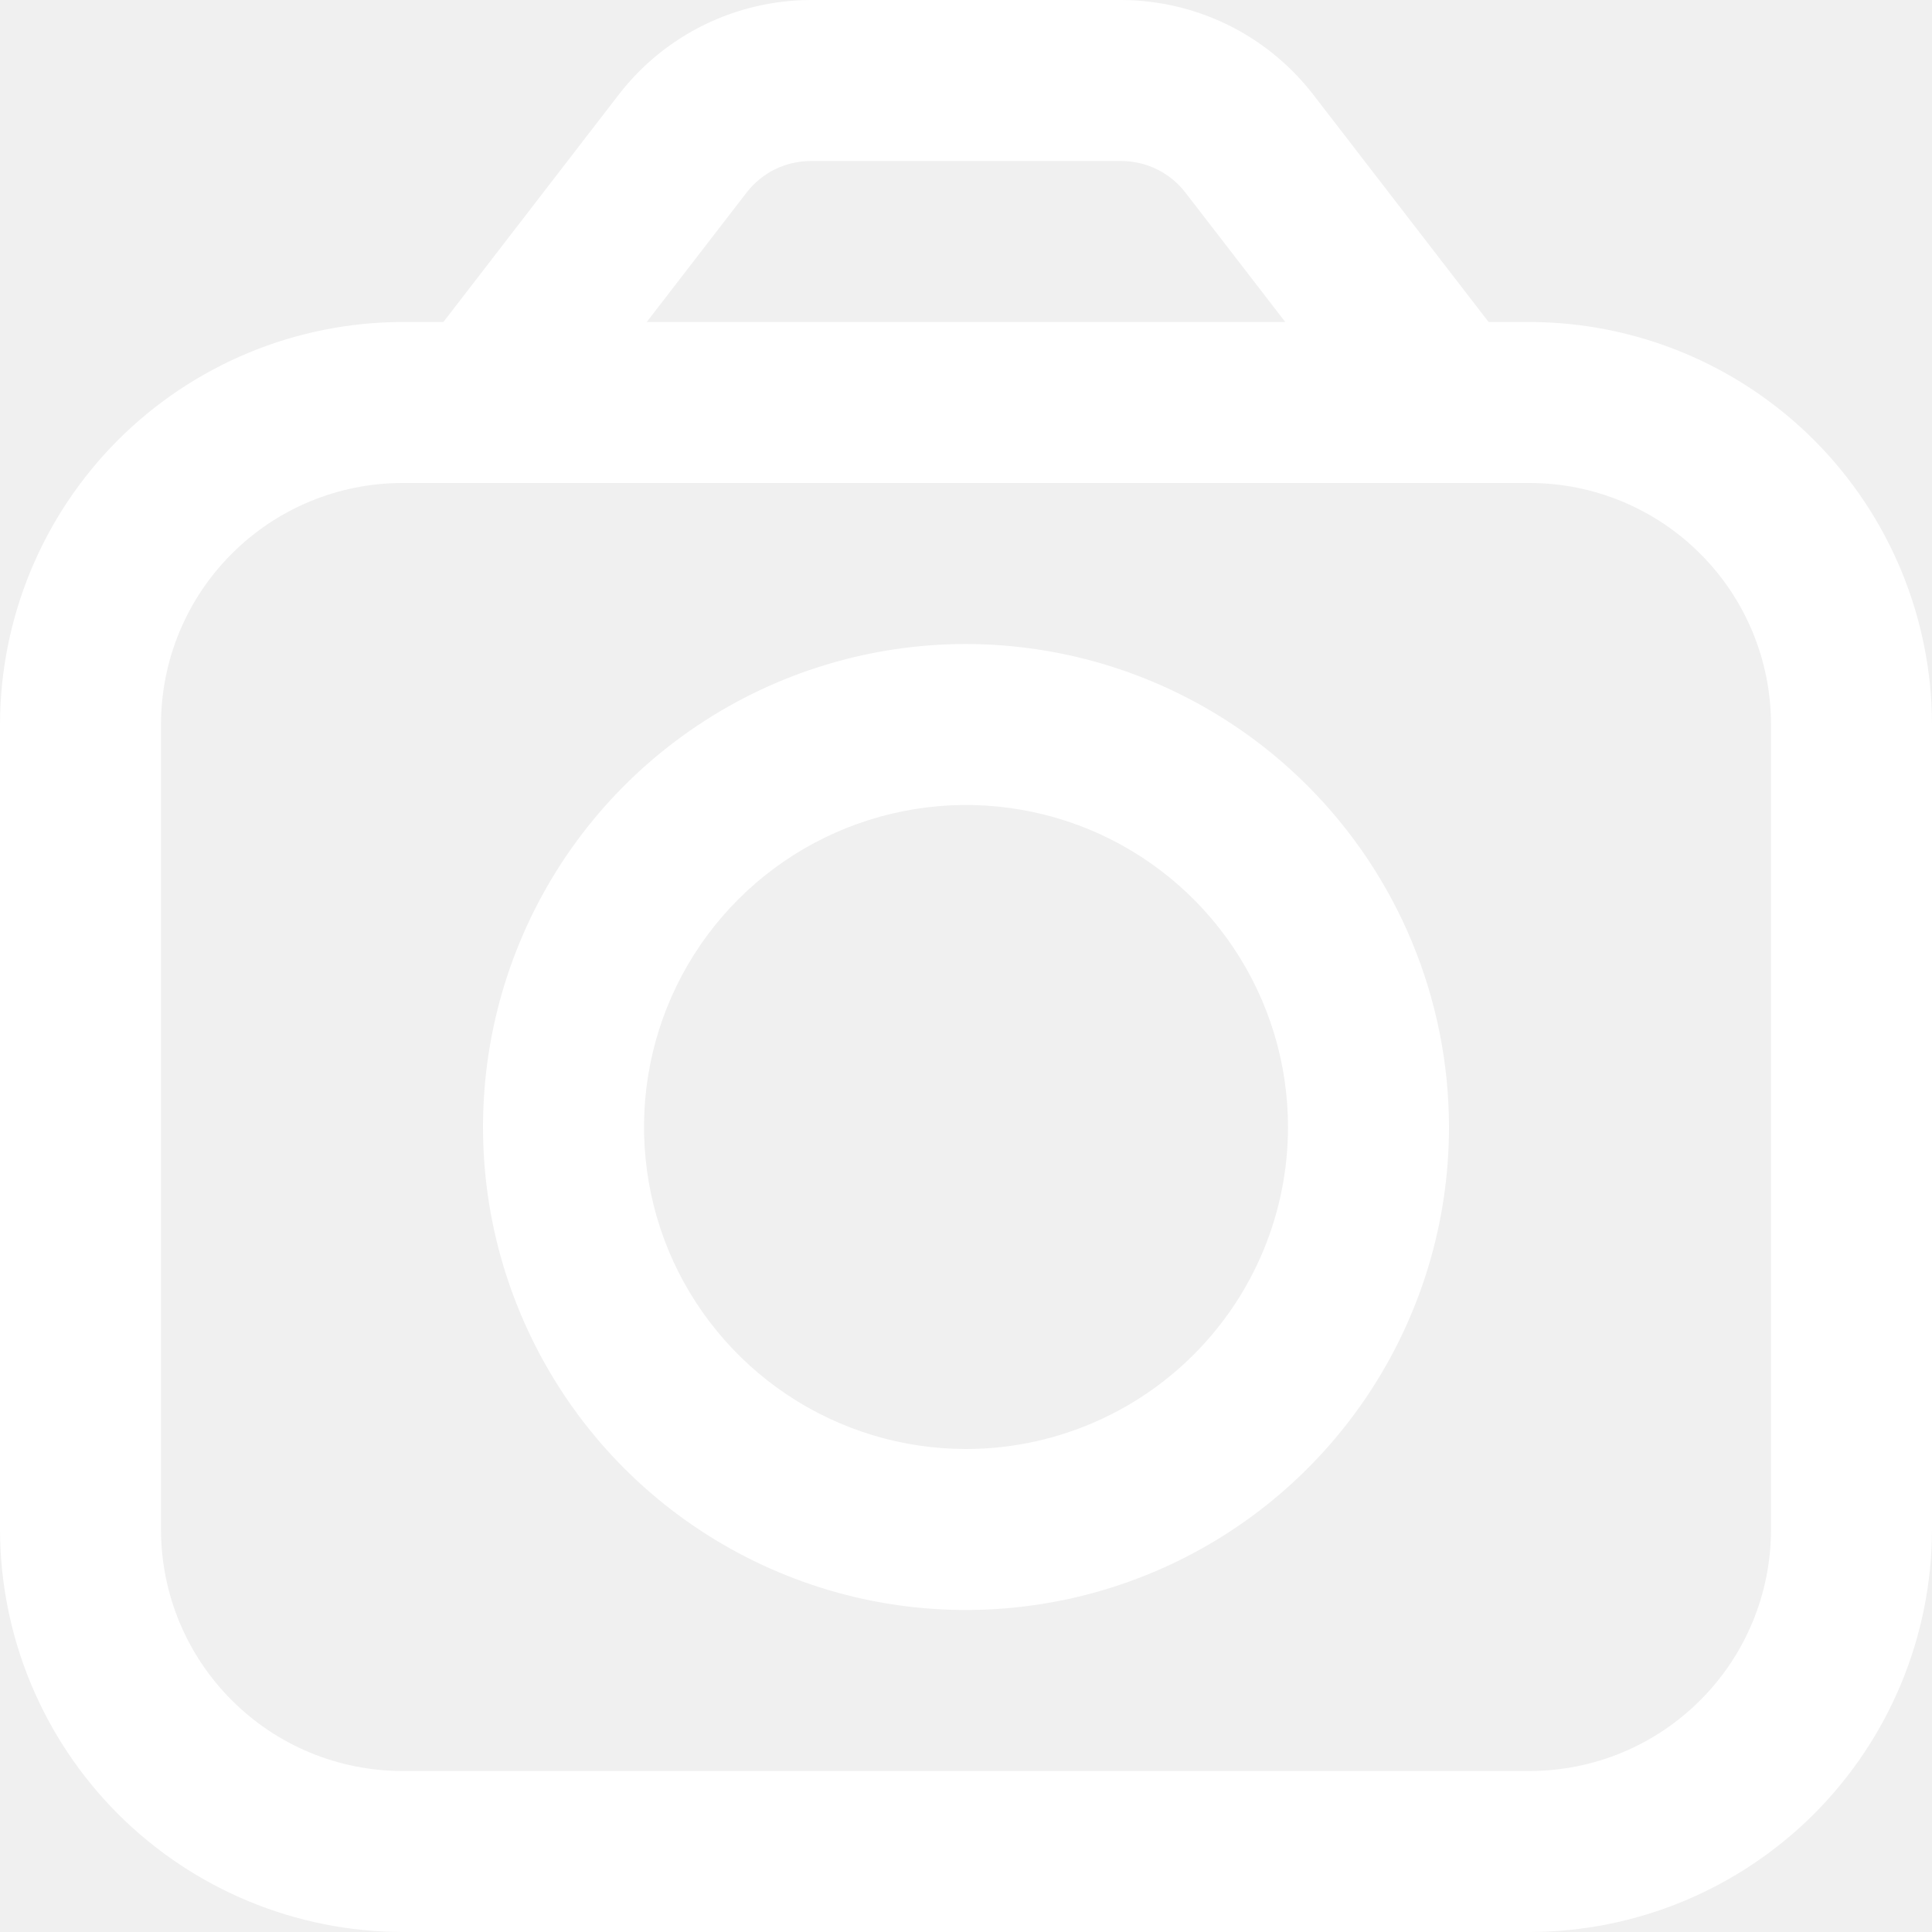
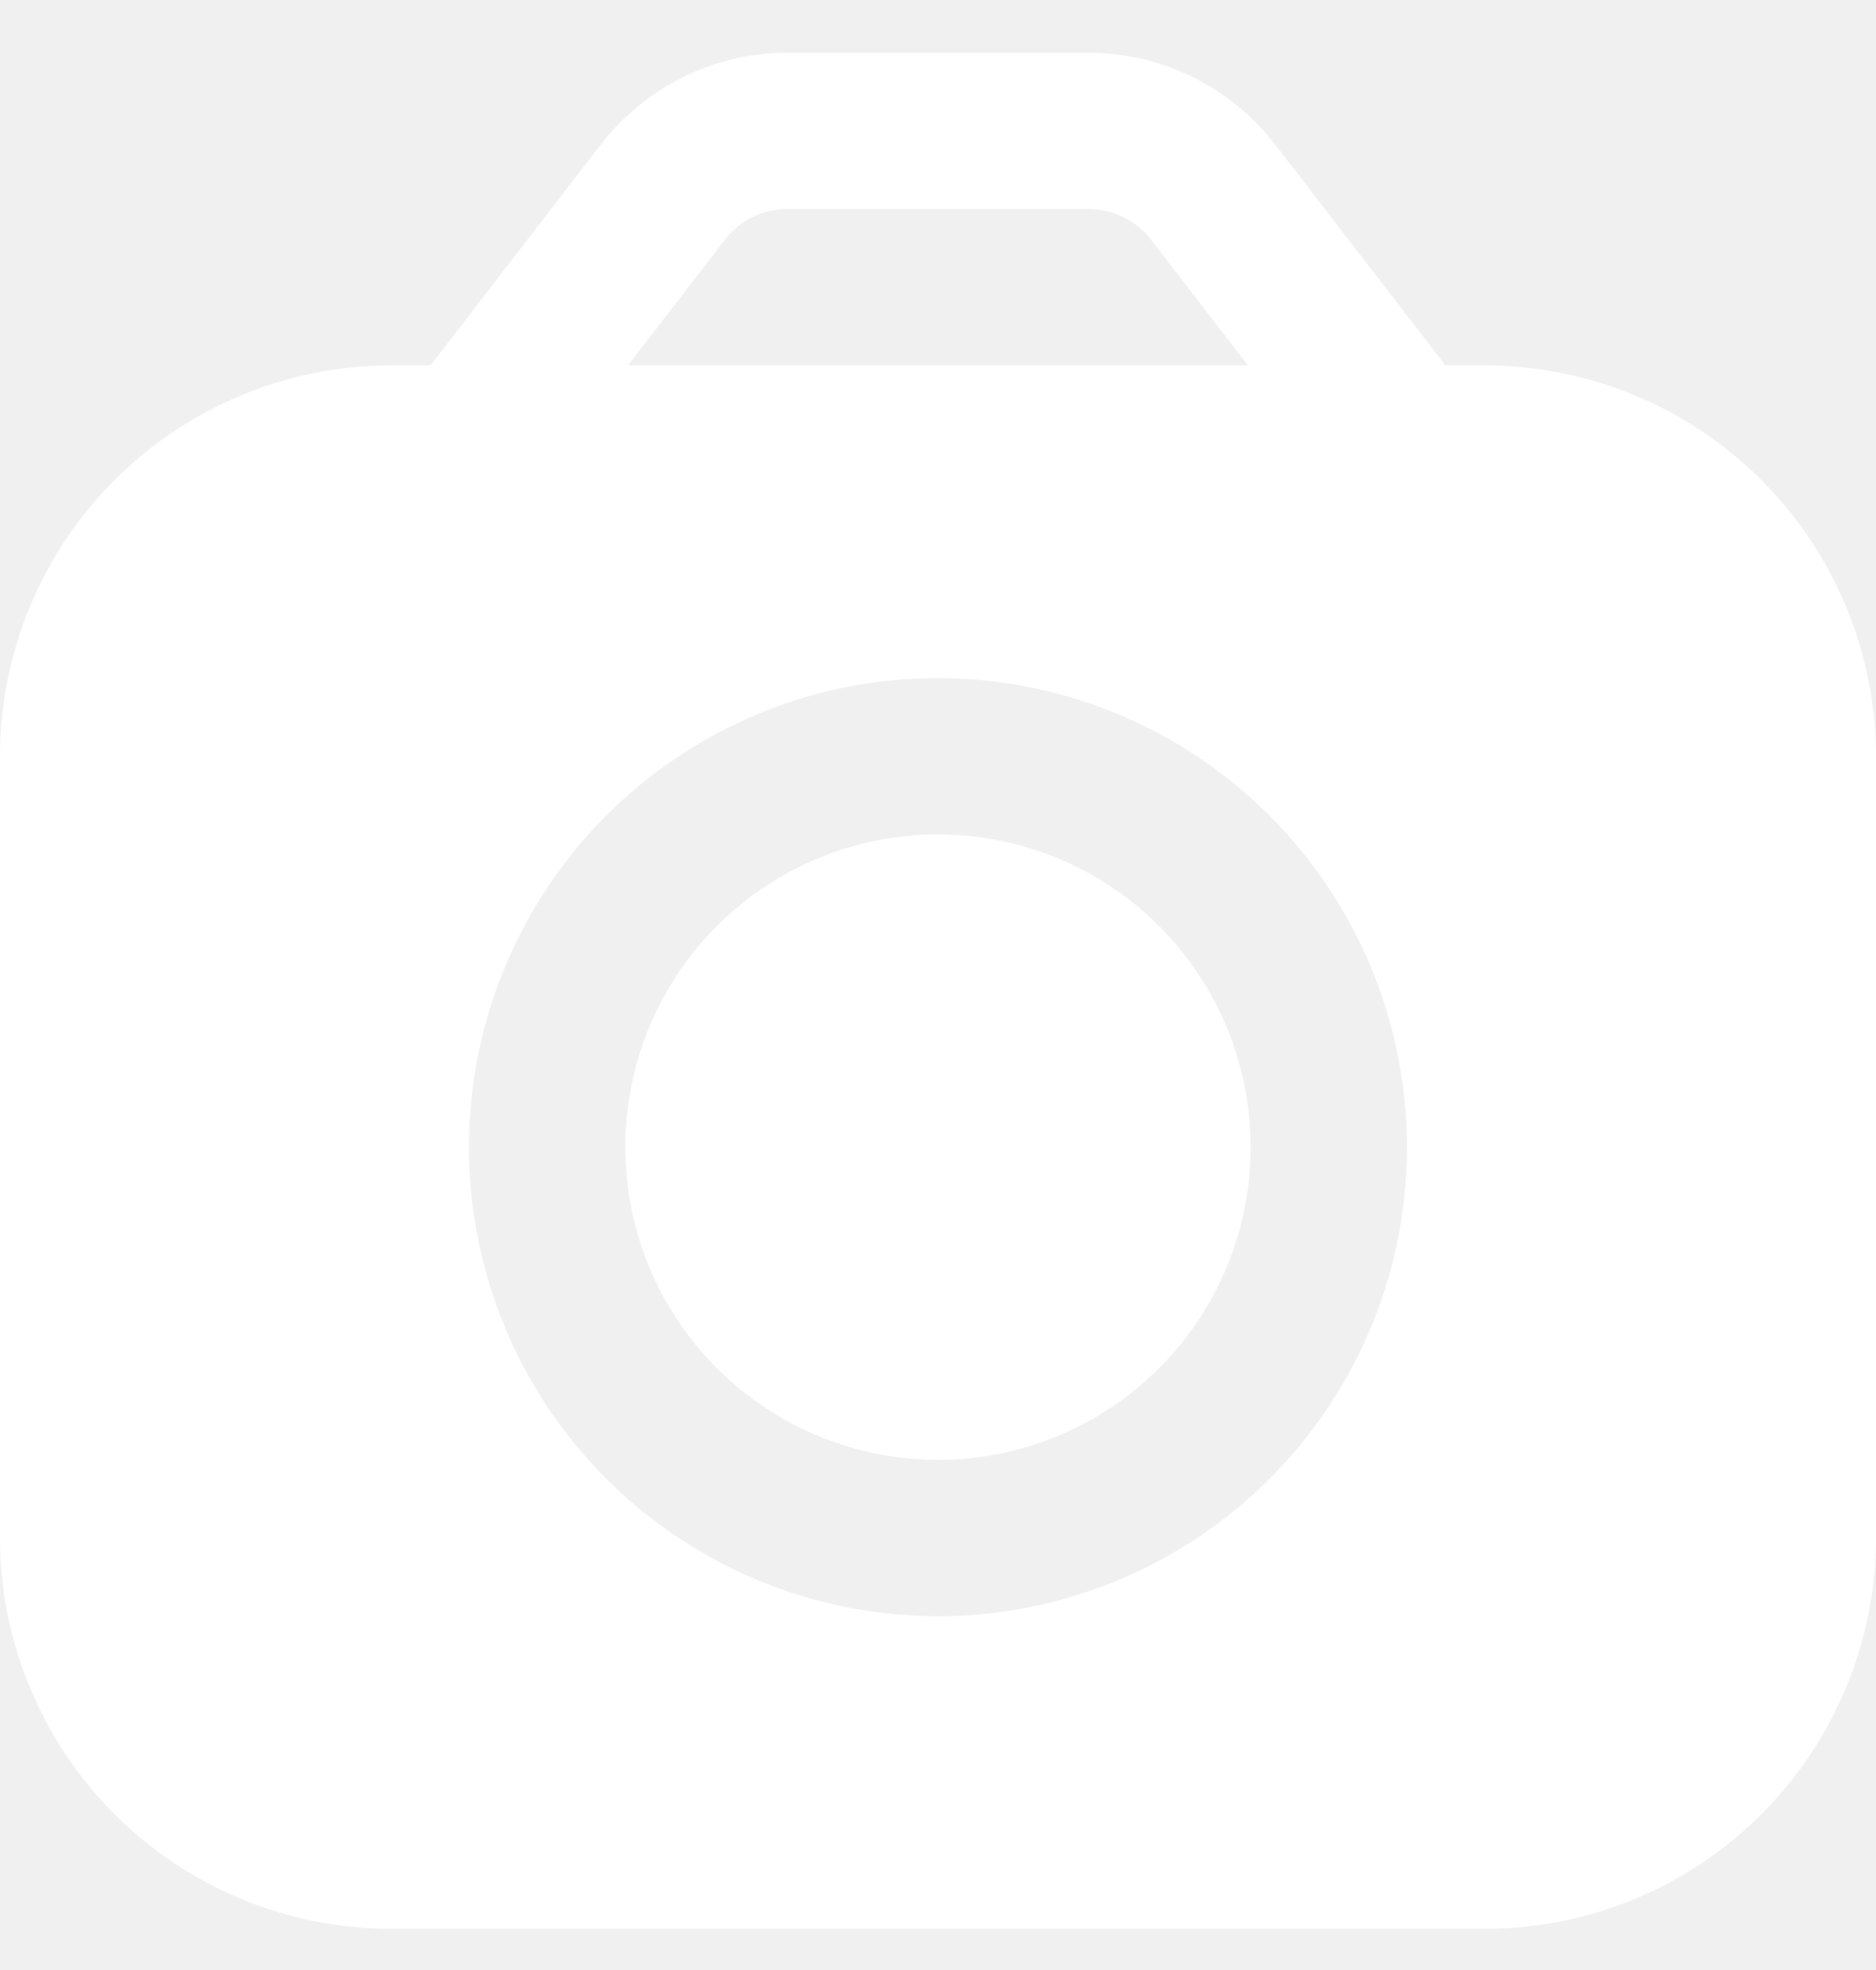
- <svg xmlns="http://www.w3.org/2000/svg" width="24" height="24" viewBox="0 0 24 24" fill="none">
-   <g clip-path="url(#clip0_94_425)">
-     <path d="M19 4H18.492L16.308 1.168C16.026 0.806 15.666 0.512 15.255 0.31C14.843 0.108 14.391 0.002 13.932 0L10.068 0C9.609 0.002 9.157 0.108 8.745 0.31C8.334 0.512 7.973 0.806 7.692 1.168L5.508 4H5C3.674 4.002 2.404 4.529 1.466 5.466C0.529 6.404 0.002 7.674 0 9L0 19C0.002 20.326 0.529 21.596 1.466 22.534C2.404 23.471 3.674 23.998 5 24H19C20.326 23.998 21.596 23.471 22.534 22.534C23.471 21.596 23.998 20.326 24 19V9C23.998 7.674 23.471 6.404 22.534 5.466C21.596 4.529 20.326 4.002 19 4ZM9.276 2.39C9.37 2.269 9.49 2.171 9.627 2.103C9.764 2.036 9.915 2.001 10.068 2H13.932C14.085 2.001 14.236 2.036 14.373 2.104C14.51 2.171 14.63 2.269 14.724 2.39L15.966 4H8.034L9.276 2.39ZM22 19C22 19.796 21.684 20.559 21.121 21.121C20.559 21.684 19.796 22 19 22H5C4.204 22 3.441 21.684 2.879 21.121C2.316 20.559 2 19.796 2 19V9C2 8.204 2.316 7.441 2.879 6.879C3.441 6.316 4.204 6 5 6H19C19.796 6 20.559 6.316 21.121 6.879C21.684 7.441 22 8.204 22 9V19Z" fill="white" />
-     <path d="M12 8C10.813 8 9.653 8.352 8.667 9.011C7.68 9.67 6.911 10.607 6.457 11.704C6.003 12.8 5.884 14.007 6.115 15.171C6.347 16.334 6.918 17.404 7.757 18.243C8.596 19.082 9.666 19.653 10.829 19.885C11.993 20.116 13.2 19.997 14.296 19.543C15.393 19.089 16.329 18.32 16.989 17.333C17.648 16.347 18 15.187 18 14C17.998 12.409 17.366 10.884 16.241 9.759C15.116 8.634 13.591 8.002 12 8ZM12 18C11.209 18 10.435 17.765 9.778 17.326C9.12 16.886 8.607 16.262 8.304 15.531C8.002 14.8 7.923 13.995 8.077 13.22C8.231 12.444 8.612 11.731 9.172 11.171C9.731 10.612 10.444 10.231 11.22 10.077C11.996 9.922 12.8 10.002 13.531 10.304C14.262 10.607 14.886 11.12 15.326 11.778C15.765 12.435 16 13.209 16 14C16 15.061 15.579 16.078 14.828 16.828C14.078 17.578 13.061 18 12 18Z" fill="white" />
+ <svg xmlns="http://www.w3.org/2000/svg" width="20" height="21" viewBox="0 0 20 21" fill="none">
+   <g clip-path="url(#clip0_86_1476)">
+     <path fill-rule="evenodd" clip-rule="evenodd" d="M15.41 3.895H15.833C16.938 3.896 17.997 4.336 18.778 5.117C19.559 5.898 19.999 6.957 20 8.062V16.395C19.999 17.5 19.559 18.559 18.778 19.34C17.997 20.121 16.938 20.56 15.833 20.561H4.167C3.062 20.56 2.003 20.121 1.222 19.34C0.441 18.559 0.001 17.5 0 16.395V8.062C0.001 6.957 0.441 5.898 1.222 5.117C2.003 4.336 3.062 3.896 4.167 3.895H4.59L6.41 1.535C6.645 1.233 6.945 0.989 7.288 0.82C7.631 0.651 8.008 0.563 8.39 0.562H11.61C11.992 0.563 12.369 0.651 12.712 0.82C13.055 0.989 13.355 1.233 13.59 1.535L15.41 3.895ZM8.022 2.314C7.908 2.371 7.808 2.452 7.73 2.553L6.695 3.895H13.305L12.27 2.553C12.192 2.452 12.092 2.371 11.977 2.315C11.863 2.258 11.738 2.229 11.61 2.228H8.39C8.263 2.229 8.137 2.258 8.022 2.314ZM7.222 8.071C8.044 7.521 9.011 7.228 10 7.228C11.326 7.229 12.597 7.757 13.534 8.694C14.471 9.631 14.999 10.902 15 12.228C15 13.217 14.707 14.184 14.157 15.006C13.608 15.828 12.827 16.469 11.913 16.848C11 17.226 9.994 17.325 9.024 17.132C8.055 16.939 7.164 16.463 6.464 15.764C5.765 15.064 5.289 14.174 5.096 13.204C4.903 12.234 5.002 11.228 5.381 10.315C5.759 9.401 6.4 8.62 7.222 8.071ZM8.148 15C8.696 15.366 9.341 15.562 10 15.562C10.884 15.562 11.732 15.21 12.357 14.585C12.982 13.96 13.333 13.112 13.333 12.228C13.333 11.569 13.138 10.924 12.771 10.376C12.405 9.828 11.885 9.401 11.276 9.149C10.666 8.896 9.996 8.83 9.35 8.959C8.703 9.087 8.109 9.405 7.643 9.871C7.177 10.337 6.859 10.931 6.731 11.578C6.602 12.225 6.668 12.895 6.92 13.504C7.173 14.113 7.6 14.633 8.148 15Z" fill="white" />
  </g>
  <defs>
-     <clipPath id="clip0_94_425">
-       <rect width="24" height="24" fill="white" />
+     <clipPath id="clip0_86_1476">
+       <rect width="20" height="20" fill="white" transform="translate(0 0.561523)" />
    </clipPath>
  </defs>
</svg>
